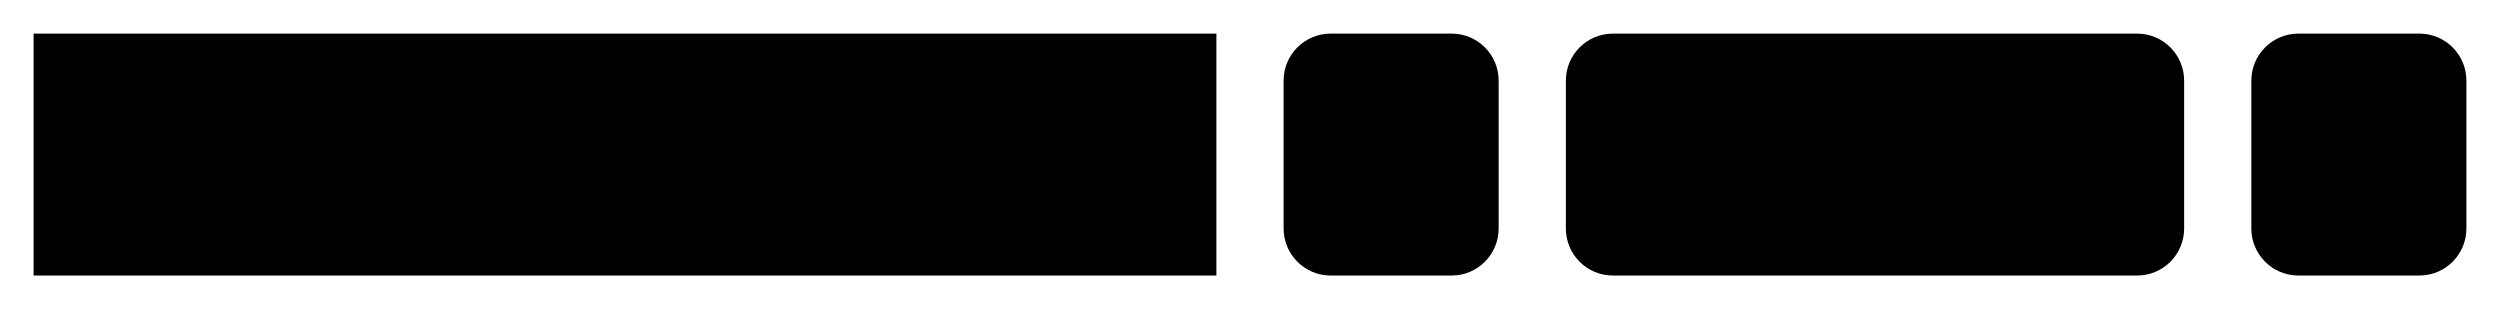
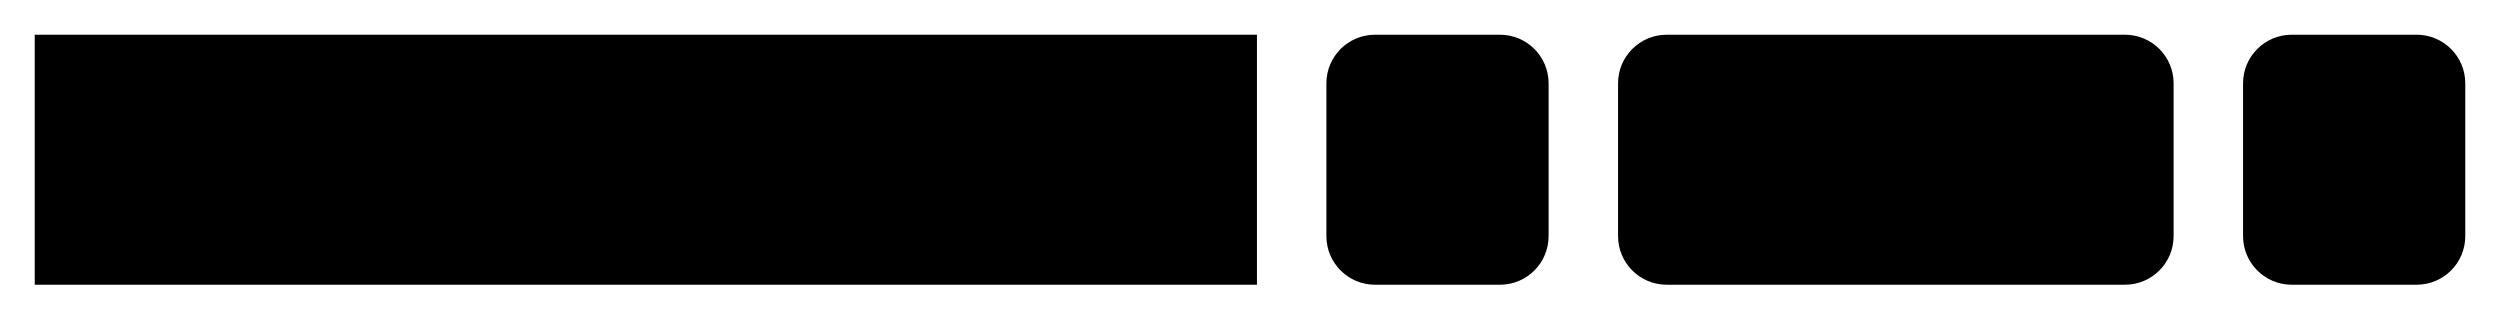
- <svg xmlns="http://www.w3.org/2000/svg" version="1.1" width="372" height="46" viewbox="0 0 372 46">
+ <svg xmlns="http://www.w3.org/2000/svg" version="1.1" width="360" height="46" viewbox="0 0 360 46">
  <defs>
    <style type="text/css">#guide .c{fill:none;stroke:#222222;}#guide .k{fill:#000000;font-family:Roboto Mono,Sans-serif;font-size:20px;}#guide .s{fill:#e4f4ff;stroke:#222222;}#guide .syn{fill:#8D8D8D;font-family:Roboto Mono,Sans-serif;font-size:20px;}</style>
  </defs>
-   <path class="c" d="M0 31h5m176 0h10m32 0h10m92 0h10m32 0h5" />
+   <path class="c" d="M0 31h5m176 0h10m32 0h10m80 0h10m32 0h5" />
  <rect class="s" x="5" y="5" width="176" height="36" />
  <text class="k" x="15" y="31">TO_DATEPERIOD</text>
  <rect class="s" x="191" y="5" width="32" height="36" rx="7" />
  <text class="syn" x="201" y="31">(</text>
-   <rect class="s" x="233" y="5" width="92" height="36" rx="7" />
-   <text class="k" x="243" y="31">string</text>
-   <rect class="s" x="335" y="5" width="32" height="36" rx="7" />
-   <text class="syn" x="345" y="31">)</text>
+   <rect class="s" x="233" y="5" width="80" height="36" rx="7" />
+   <text class="k" x="243" y="31">field</text>
+   <rect class="s" x="323" y="5" width="32" height="36" rx="7" />
+   <text class="syn" x="333" y="31">)</text>
</svg>
